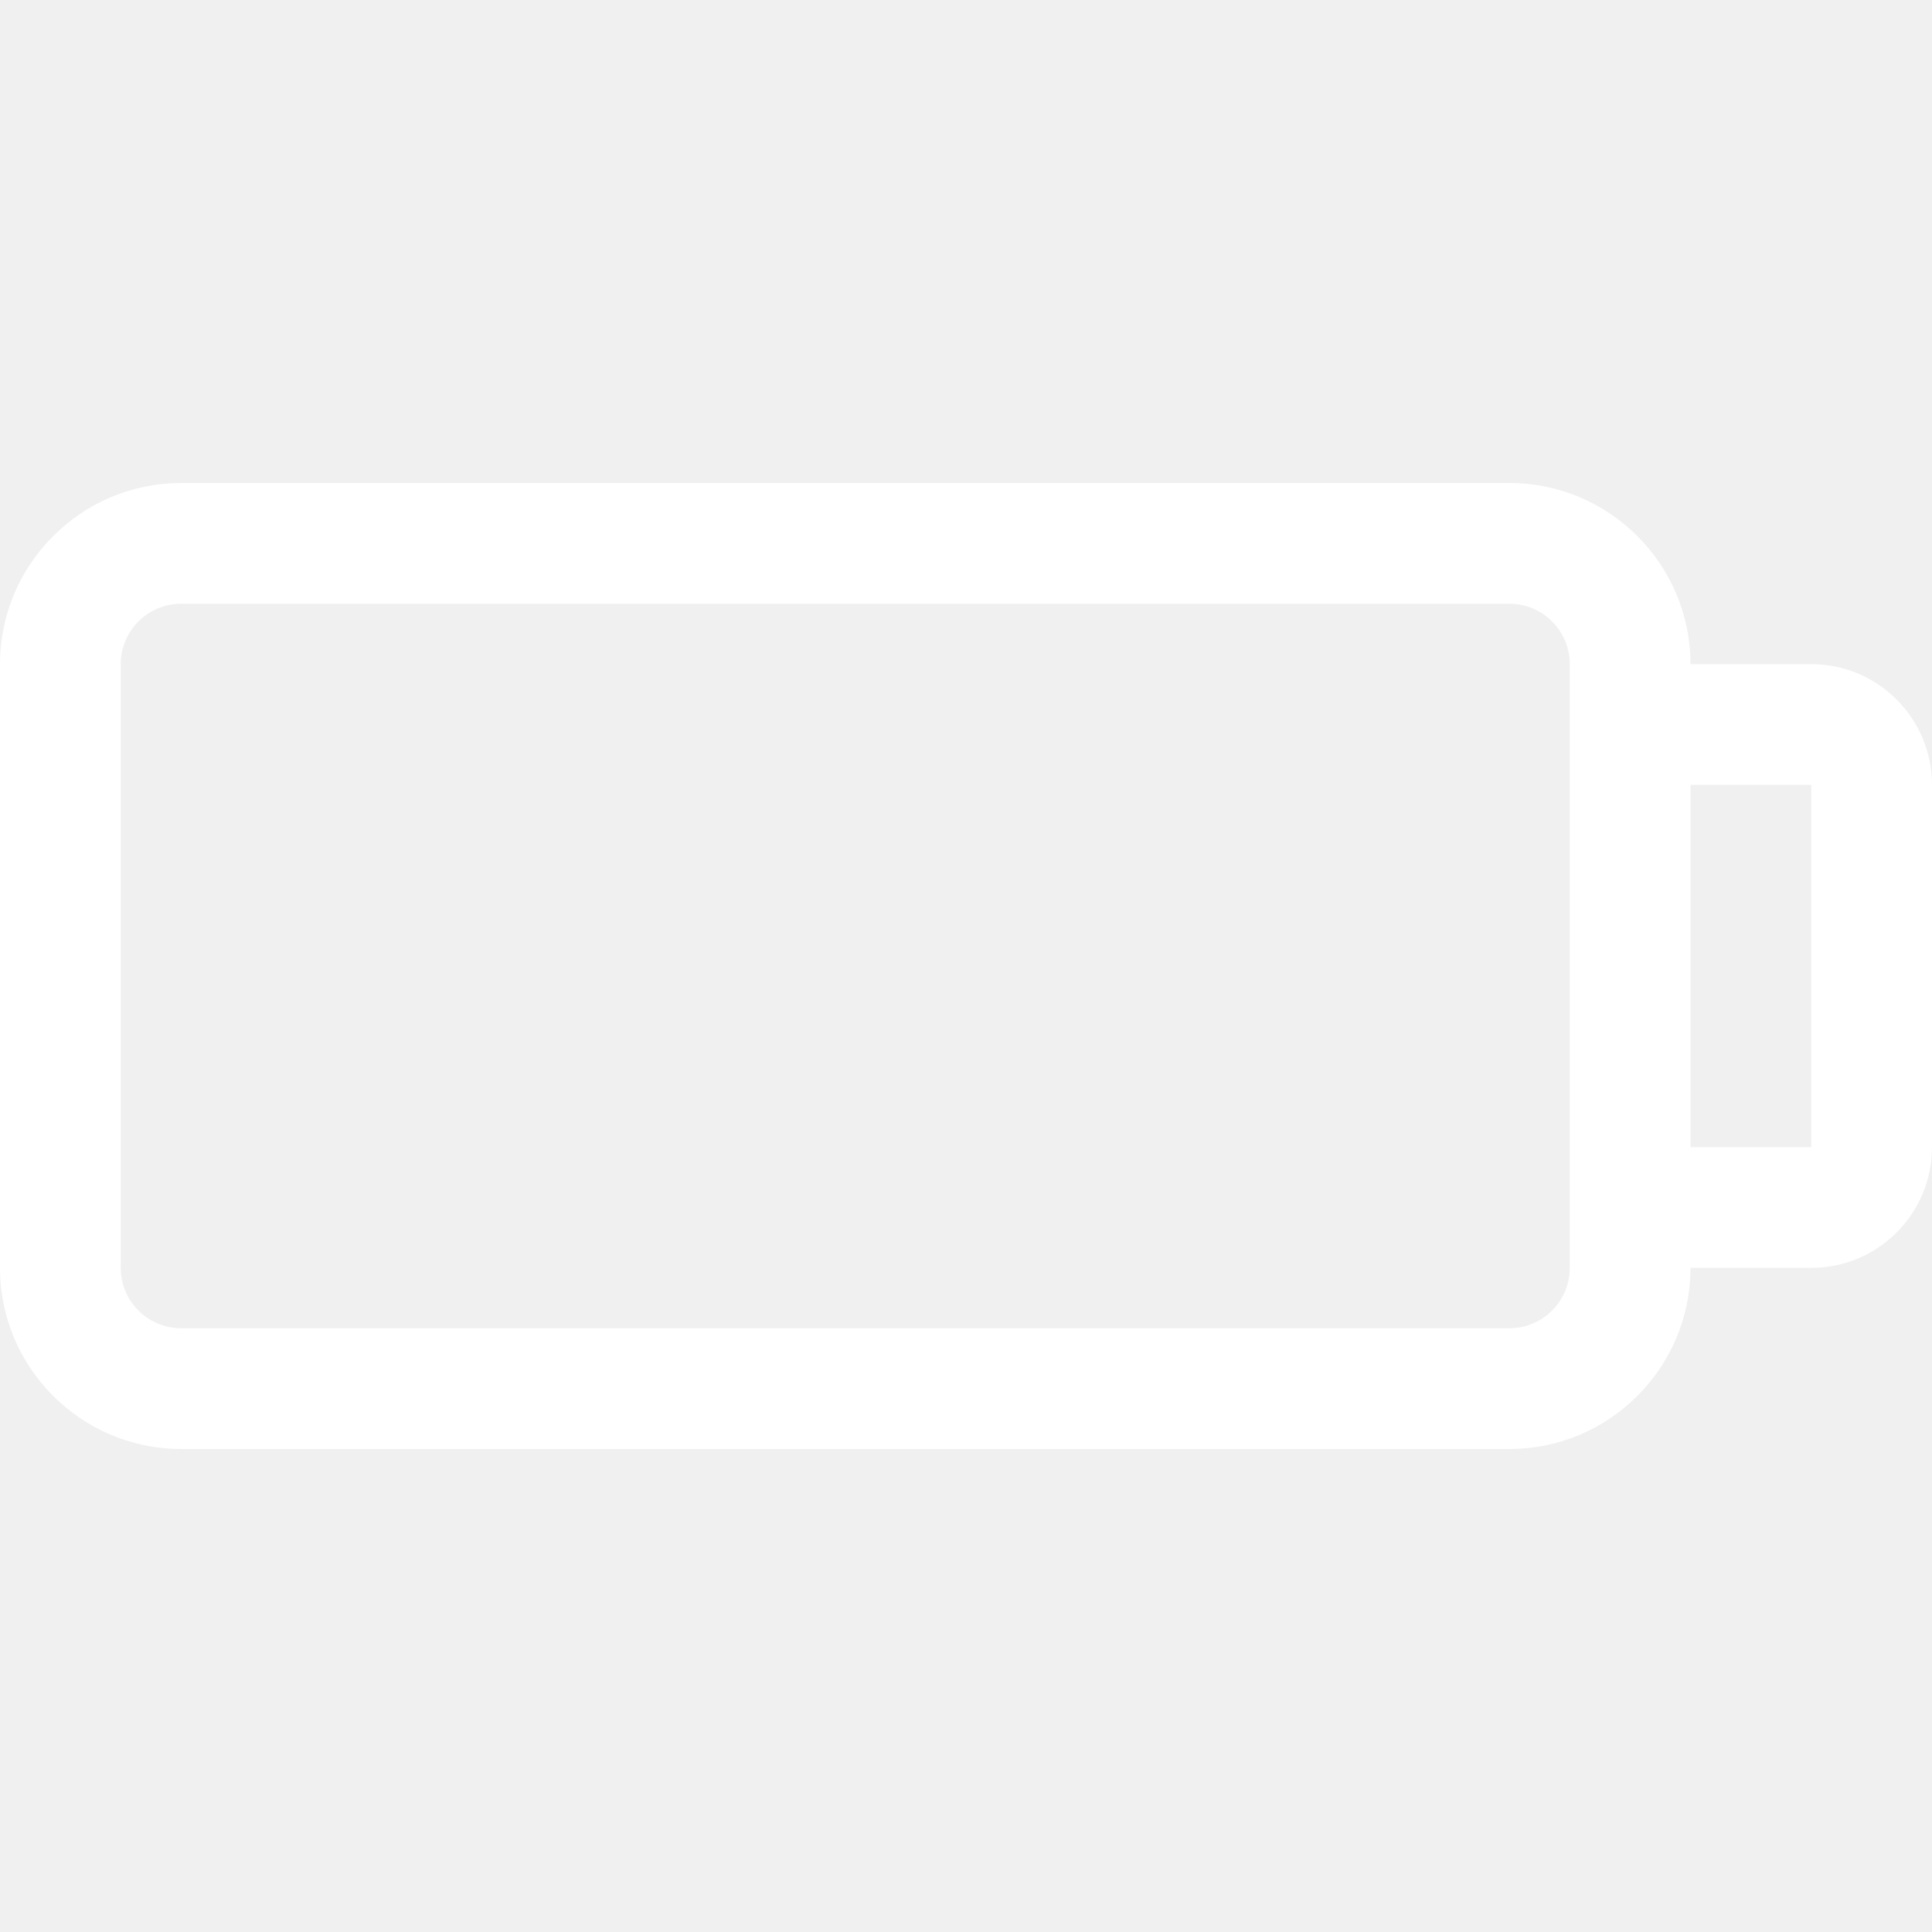
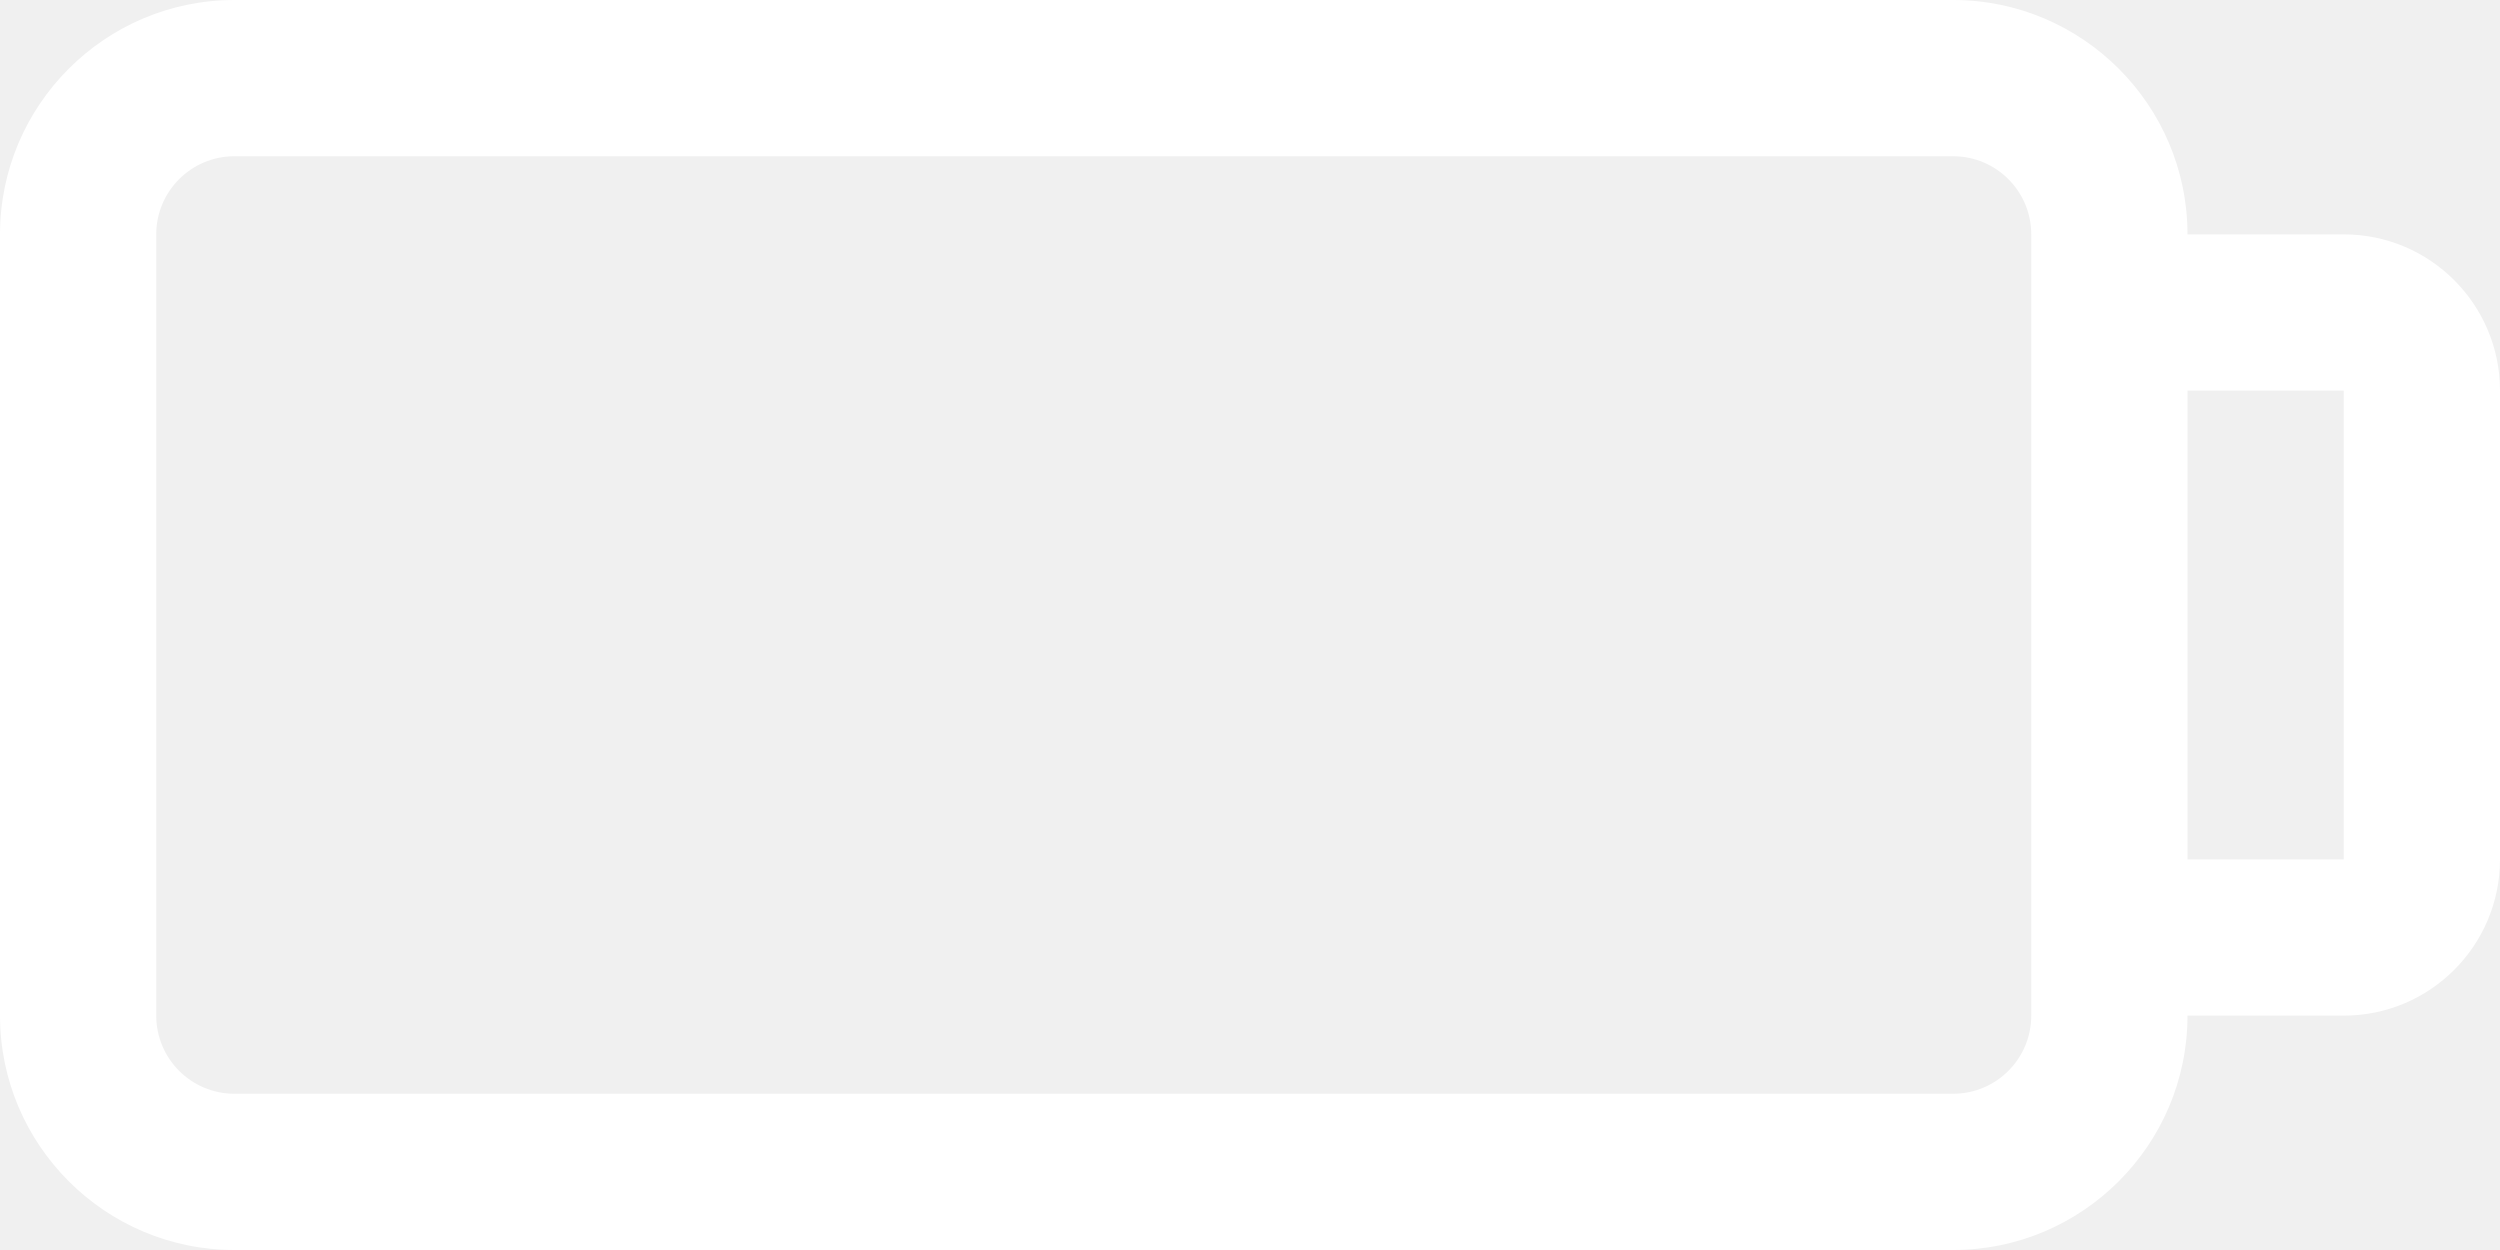
- <svg xmlns="http://www.w3.org/2000/svg" version="1.1" id="Capa_1" x="0px" y="0px" width="32px" height="32px" viewBox="0 0 32 32" style="enable-background:new 0 0 32 32;" xml:space="preserve">
+ <svg xmlns="http://www.w3.org/2000/svg" version="1.1" id="Capa_1" x="0px" y="0px" width="24" height="12" viewBox="0 0 24 12" xml:space="preserve">
  <defs id="defs4026" />
-   <g id="g3991">
-     <g id="Empty_x5F_Battery" style="fill:#ffffff">
+   <g id="g3991" transform="translate(0,-20)">
+     <g id="Empty_x5F_Battery" style="fill:#ffffff" transform="matrix(0.75,0,0,0.75,0,14)">
      <g id="g3988" style="fill:#ffffff">
-         <path d="M30,11h-2c0-1.654-1.346-3-3-3H3c-1.654,0-3,1.346-3,3v10c0,1.654,1.346,3,3,3h22c1.654,0,3-1.346,3-3h2     c1.104,0,2-0.896,2-2v-6C32,11.897,31.104,11,30,11z M26,21c0,0.552-0.448,1-1,1H3c-0.552,0-1-0.448-1-1V11c0-0.552,0.448-1,1-1     h22c0.552,0,1,0.448,1,1V21z M30,19h-2v-6h2V19z" id="path3986" style="fill:#ffffff" />
+         <path d="M 30,11 H 28 C 28,9.346 26.654,8 25,8 H 3 C 1.346,8 0,9.346 0,11 v 10 c 0,1.654 1.346,3 3,3 h 22 c 1.654,0 3,-1.346 3,-3 h 2 c 1.104,0 2,-0.896 2,-2 v -6 c 0,-1.103 -0.896,-2 -2,-2 z m -4,10 c 0,0.552 -0.448,1 -1,1 H 3 C 2.448,22 2,21.552 2,21 V 11 c 0,-0.552 0.448,-1 1,-1 h 22 c 0.552,0 1,0.448 1,1 z m 4,-2 h -2 v -6 h 2 z" id="path3986" style="fill:#ffffff" />
      </g>
    </g>
  </g>
-   <g id="g3993">
+   <g id="g3993" transform="translate(0,-20)">
</g>
-   <g id="g3995">
+   <g id="g3995" transform="translate(0,-20)">
</g>
-   <g id="g3997">
+   <g id="g3997" transform="translate(0,-20)">
</g>
-   <g id="g3999">
+   <g id="g3999" transform="translate(0,-20)">
</g>
-   <g id="g4001">
+   <g id="g4001" transform="translate(0,-20)">
</g>
-   <g id="g4003">
+   <g id="g4003" transform="translate(0,-20)">
</g>
-   <g id="g4005">
+   <g id="g4005" transform="translate(0,-20)">
</g>
-   <g id="g4007">
+   <g id="g4007" transform="translate(0,-20)">
</g>
-   <g id="g4009">
+   <g id="g4009" transform="translate(0,-20)">
</g>
-   <g id="g4011">
+   <g id="g4011" transform="translate(0,-20)">
</g>
-   <g id="g4013">
+   <g id="g4013" transform="translate(0,-20)">
</g>
-   <g id="g4015">
+   <g id="g4015" transform="translate(0,-20)">
</g>
-   <g id="g4017">
+   <g id="g4017" transform="translate(0,-20)">
</g>
-   <g id="g4019">
+   <g id="g4019" transform="translate(0,-20)">
</g>
-   <g id="g4021">
+   <g id="g4021" transform="translate(0,-20)">
</g>
</svg>
